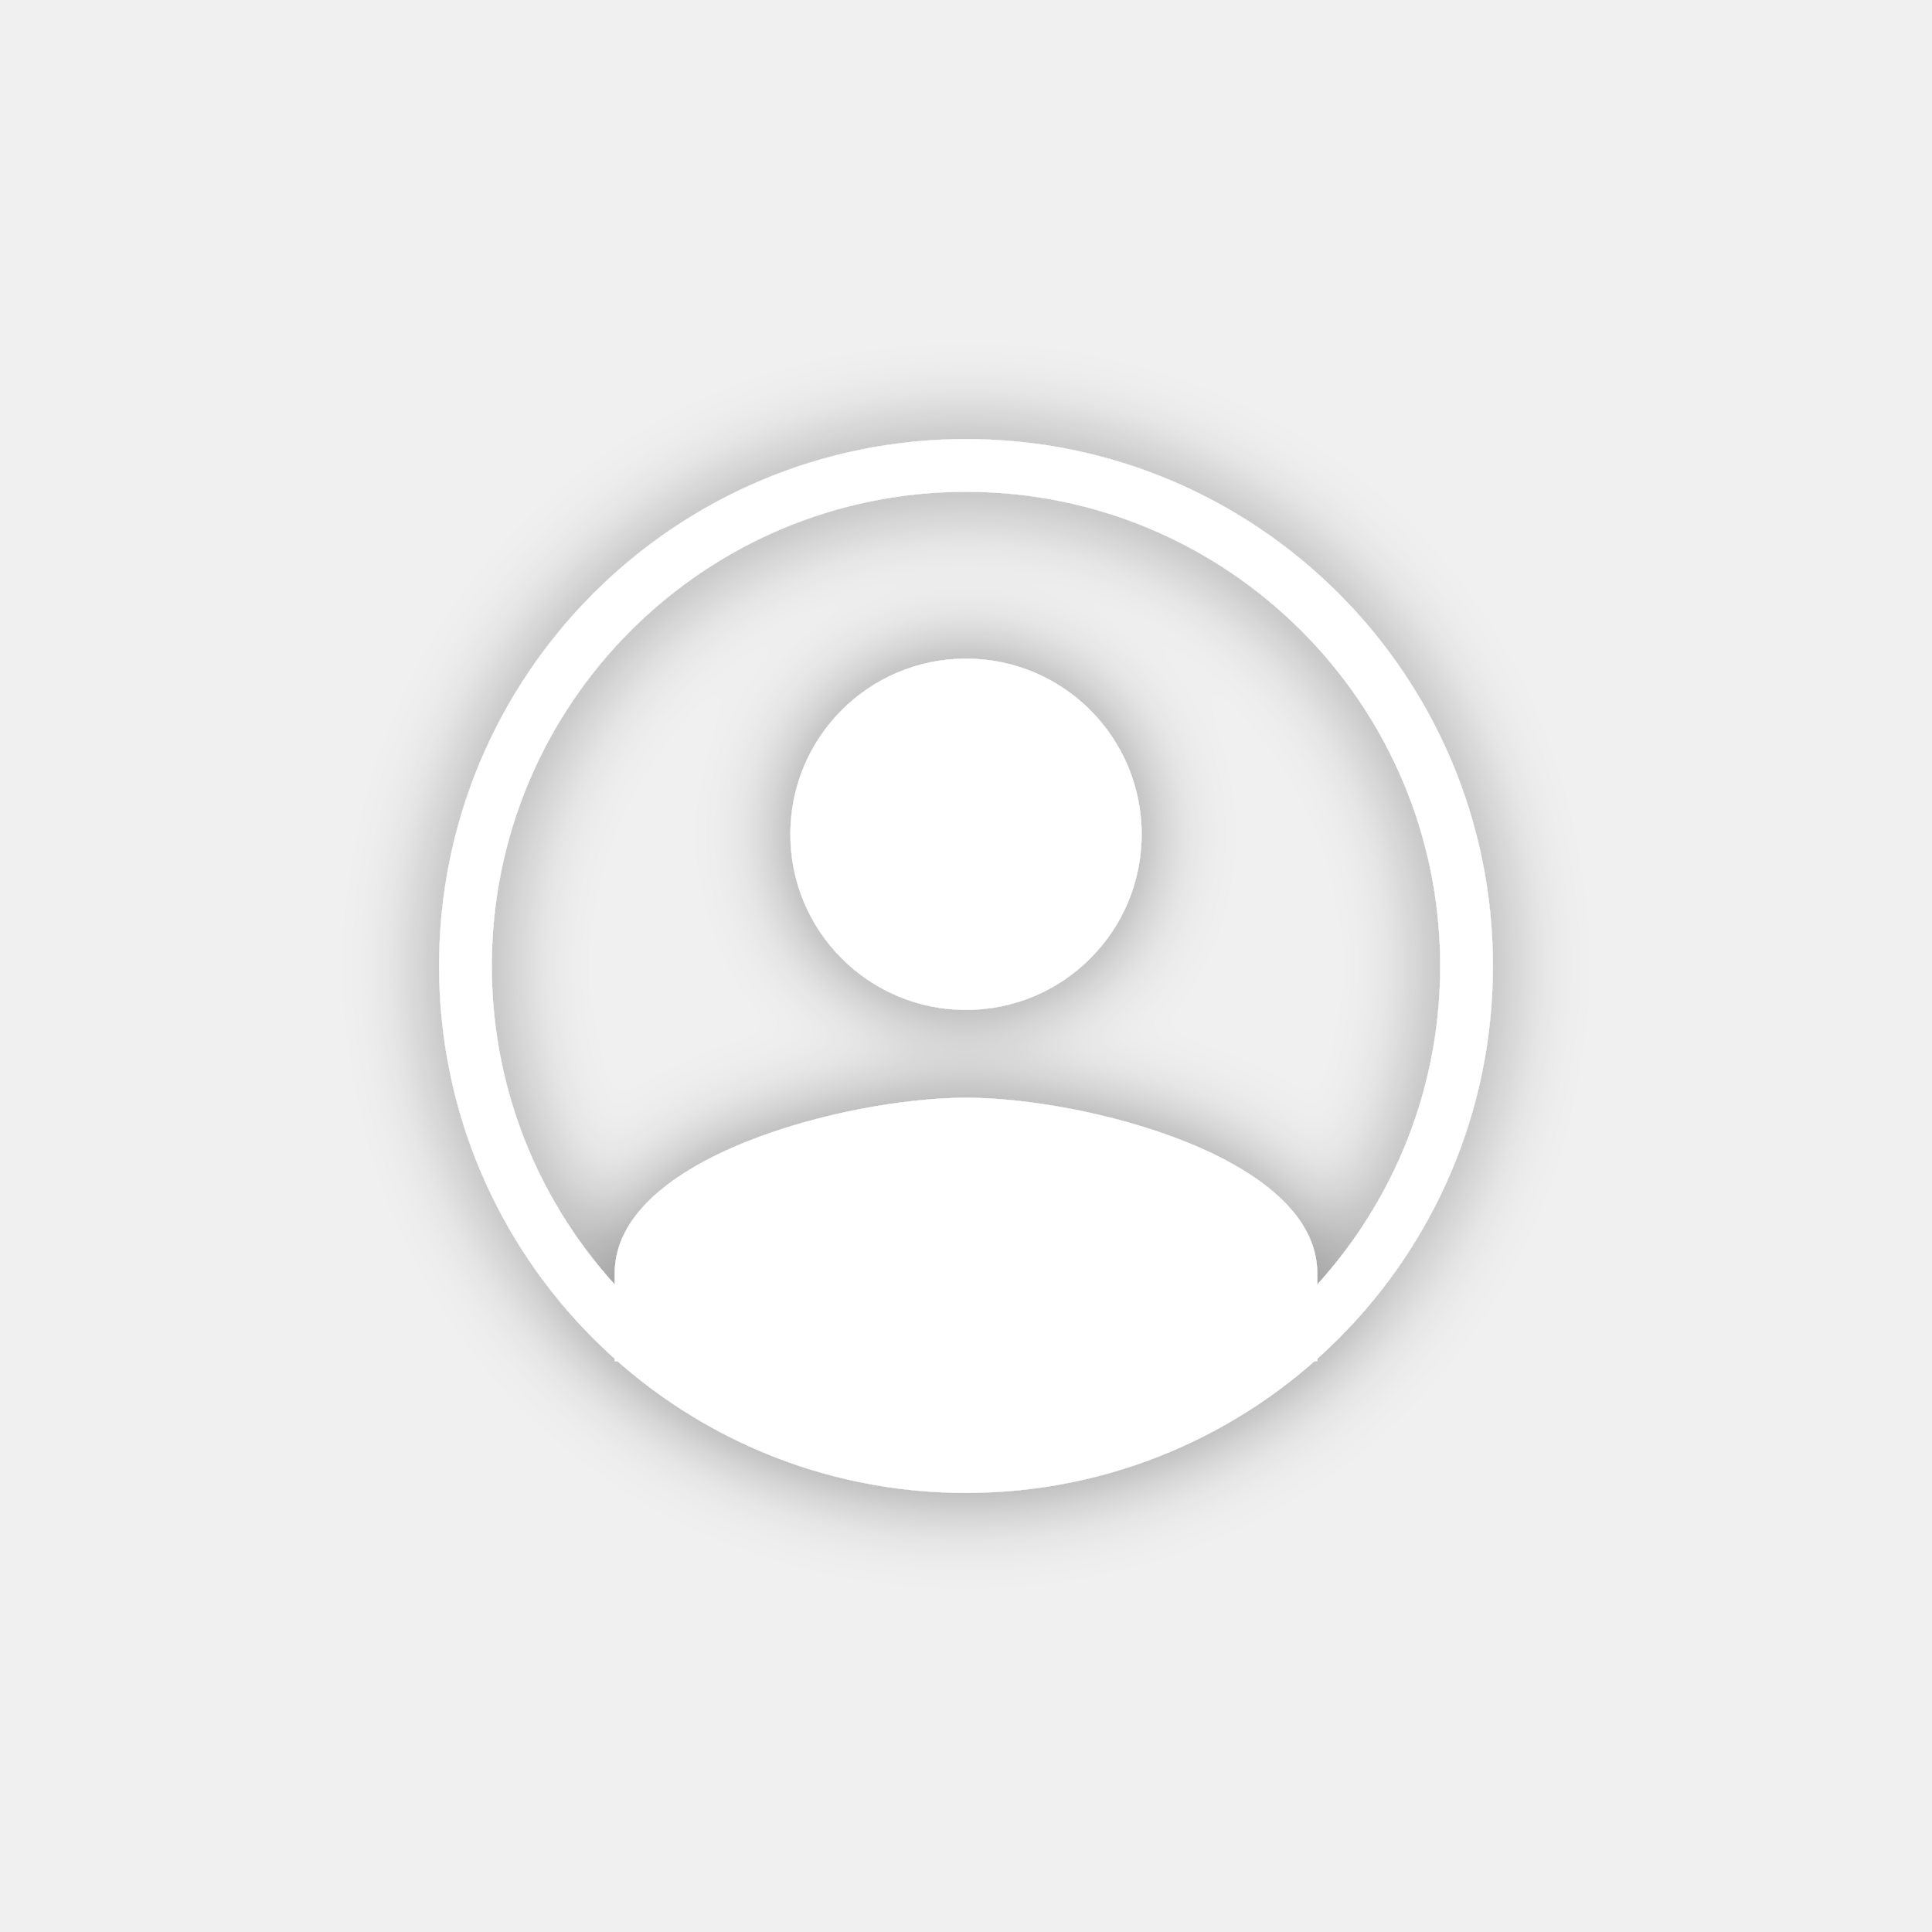
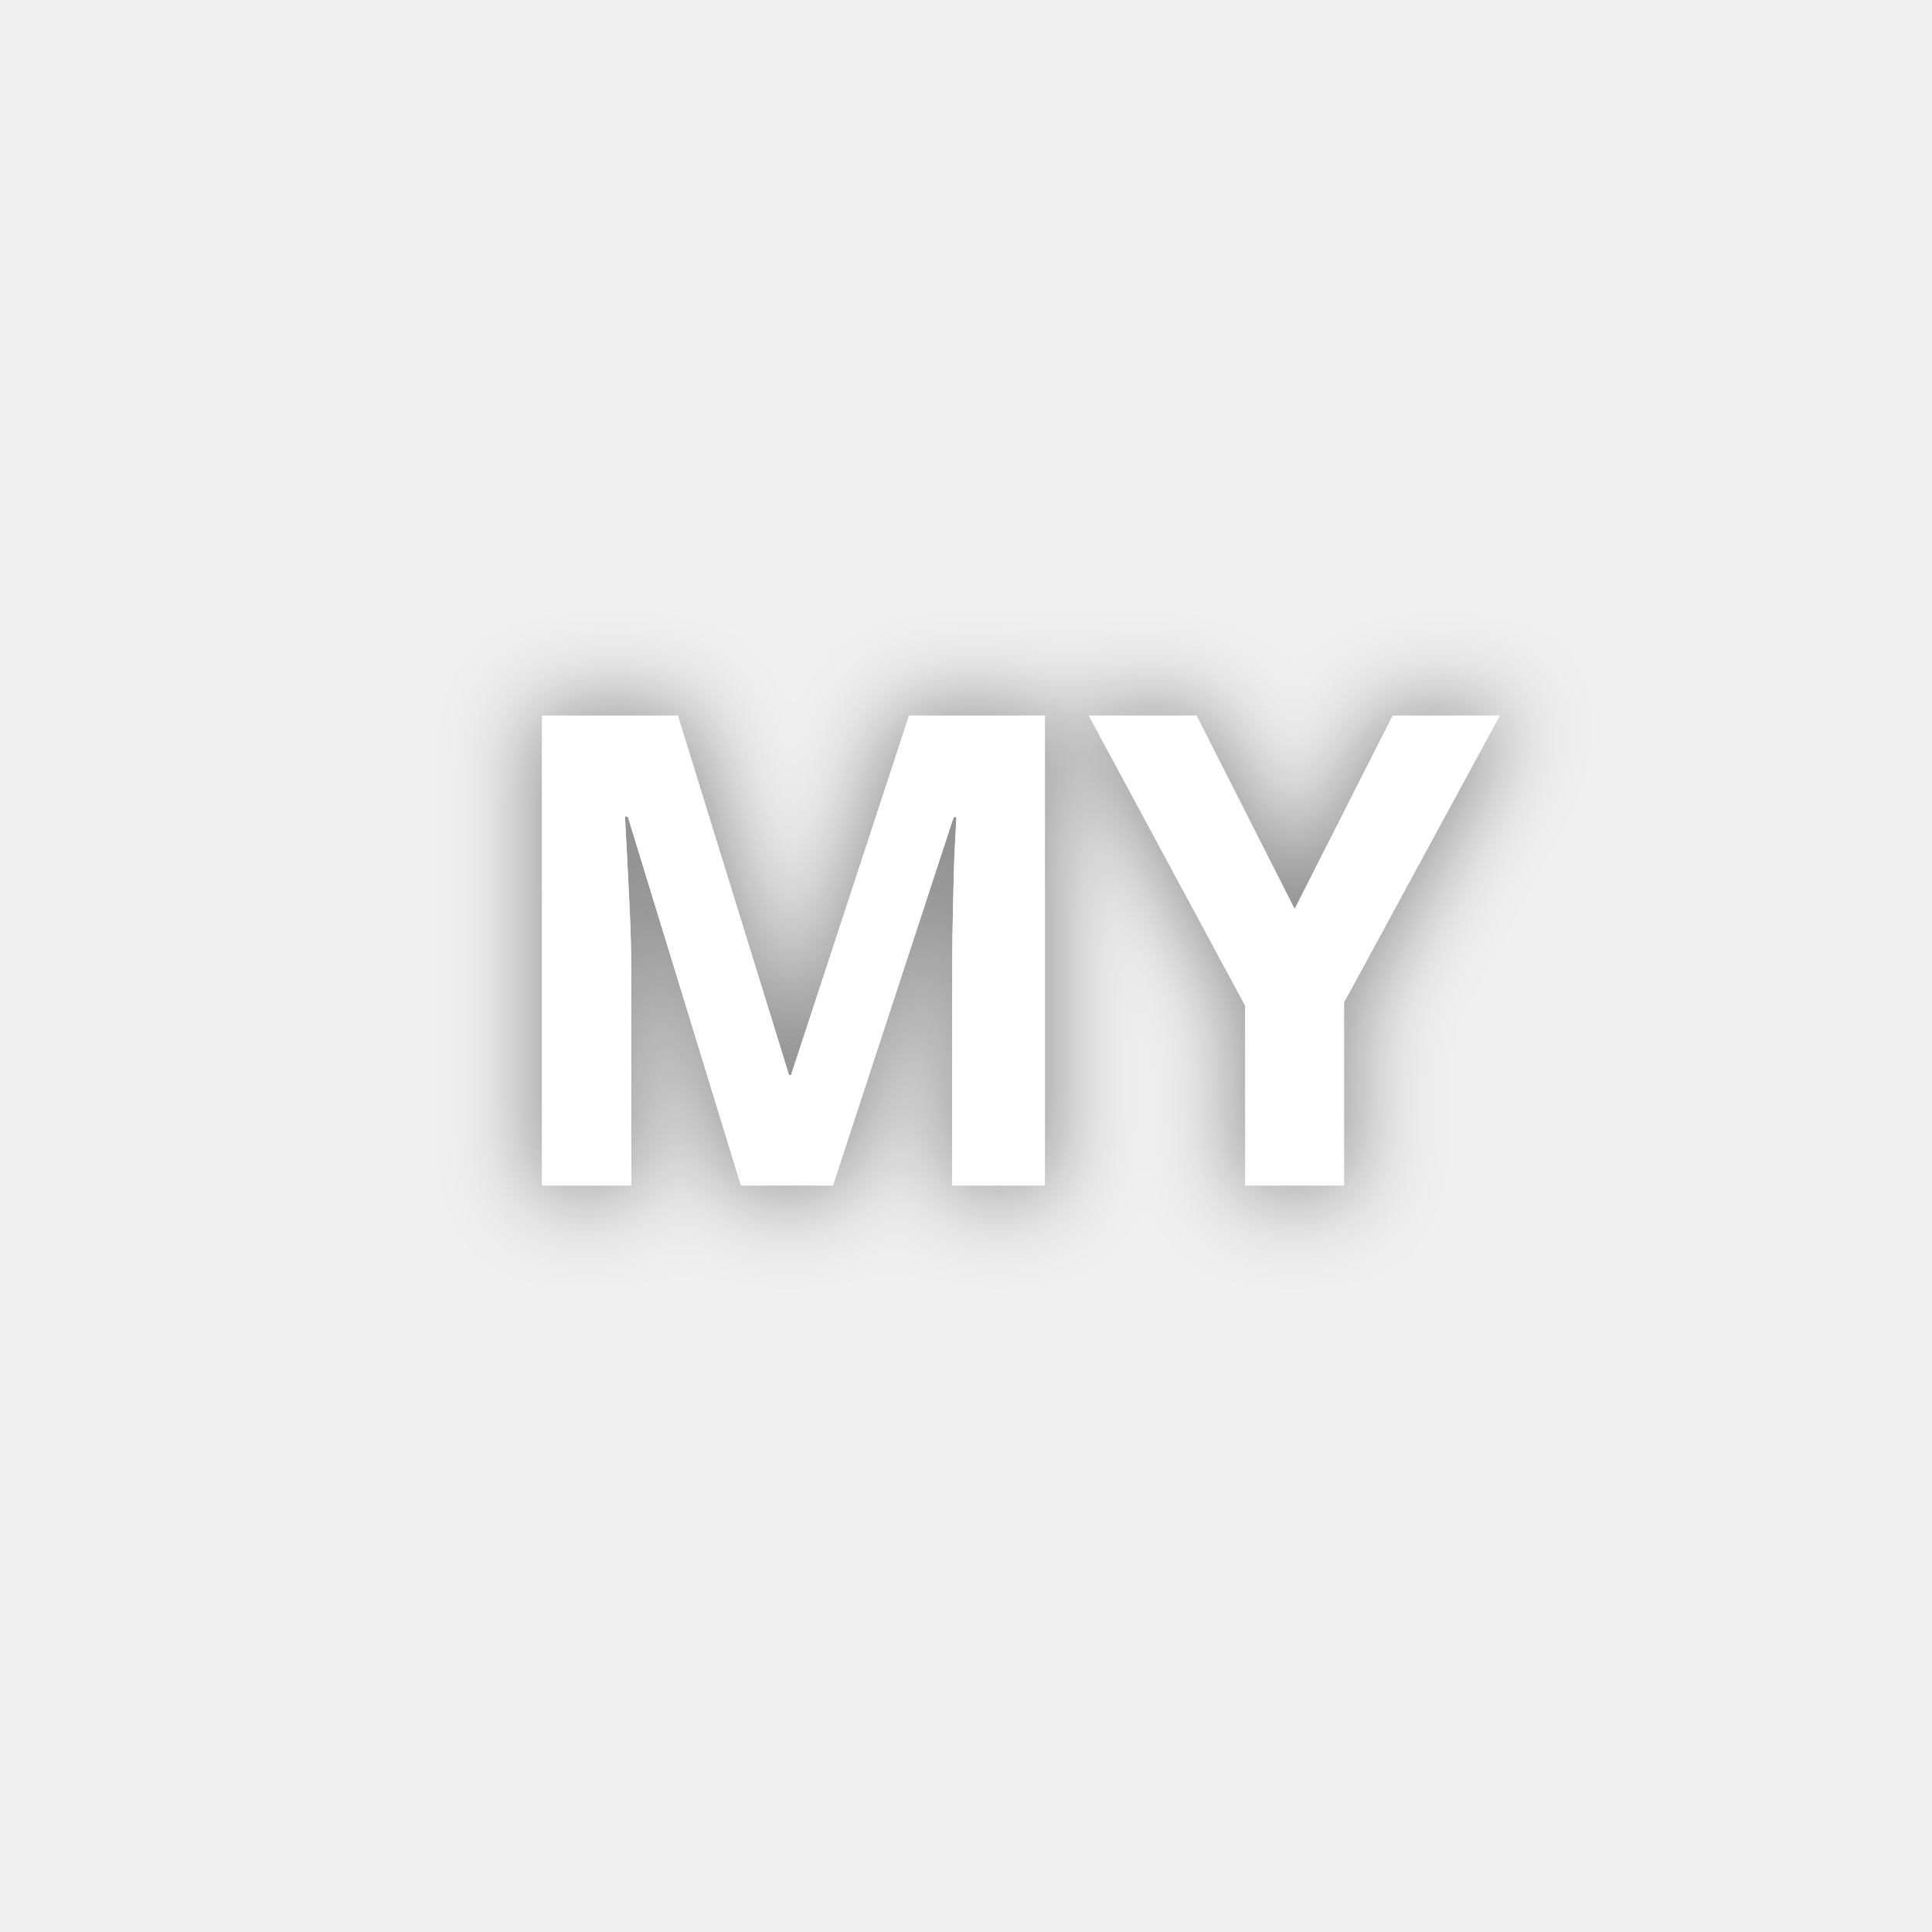
- <svg xmlns="http://www.w3.org/2000/svg" width="44" height="44" viewBox="0 0 44 44">
+ <svg xmlns="http://www.w3.org/2000/svg" xmlns:xlink="http://www.w3.org/1999/xlink" width="44" height="44" viewBox="0 0 44 44">
  <defs>
-     <filter id="a" width="125%" height="125%" x="-12.5%" y="-12.5%" filterUnits="objectBoundingBox">
-       <feOffset in="SourceAlpha" result="shadowOffsetOuter1" />
+     <text id="b" font-family="SFUIDisplay-Bold, SF UI Display" font-size="15" font-weight="bold" letter-spacing="-.347">
+       <tspan x="11" y="27">MY</tspan>
+     </text>
+     <filter id="a" width="139.1%" height="150%" x="-19.6%" y="-25%" filterUnits="objectBoundingBox">
+       <feMorphology in="SourceAlpha" operator="dilate" radius=".5" result="shadowSpreadOuter1" />
+       <feOffset in="shadowSpreadOuter1" result="shadowOffsetOuter1" />
      <feGaussianBlur in="shadowOffsetOuter1" result="shadowBlurOuter1" stdDeviation="1" />
-       <feColorMatrix in="shadowBlurOuter1" result="shadowMatrixOuter1" values="0 0 0 0 0 0 0 0 0 0 0 0 0 0 0 0 0 0 0.4 0" />
-       <feMerge>
-         <feMergeNode in="shadowMatrixOuter1" />
-         <feMergeNode in="SourceGraphic" />
-       </feMerge>
+       <feColorMatrix in="shadowBlurOuter1" values="0 0 0 0 0 0 0 0 0 0 0 0 0 0 0 0 0 0 0.399 0" />
    </filter>
  </defs>
  <g fill="none" fill-rule="evenodd">
    <path d="M0 0h44v44H0z" />
-     <g filter="url(#a)" transform="translate(10 10)">
-       <path fill="#FFF" d="M12 13c2.21 0 4-1.79 4-4s-1.79-4-4-4-4 1.79-4 4 1.79 4 4 4zm0 2c-2.67 0-8 1.34-8 4v2h16v-2c0-2.66-5.33-4-8-4z" />
-       <circle cx="12" cy="12" r="11.4" stroke="#FFF" stroke-width="1.2" />
-       <ellipse cx="12" cy="21" fill="#FFF" rx="6" ry="2" />
+     <g fill="#FFF">
+       <use filter="url(#a)" xlink:href="#b" />
+       <use xlink:href="#b" />
+       <use xlink:href="#b" />
    </g>
  </g>
</svg>
